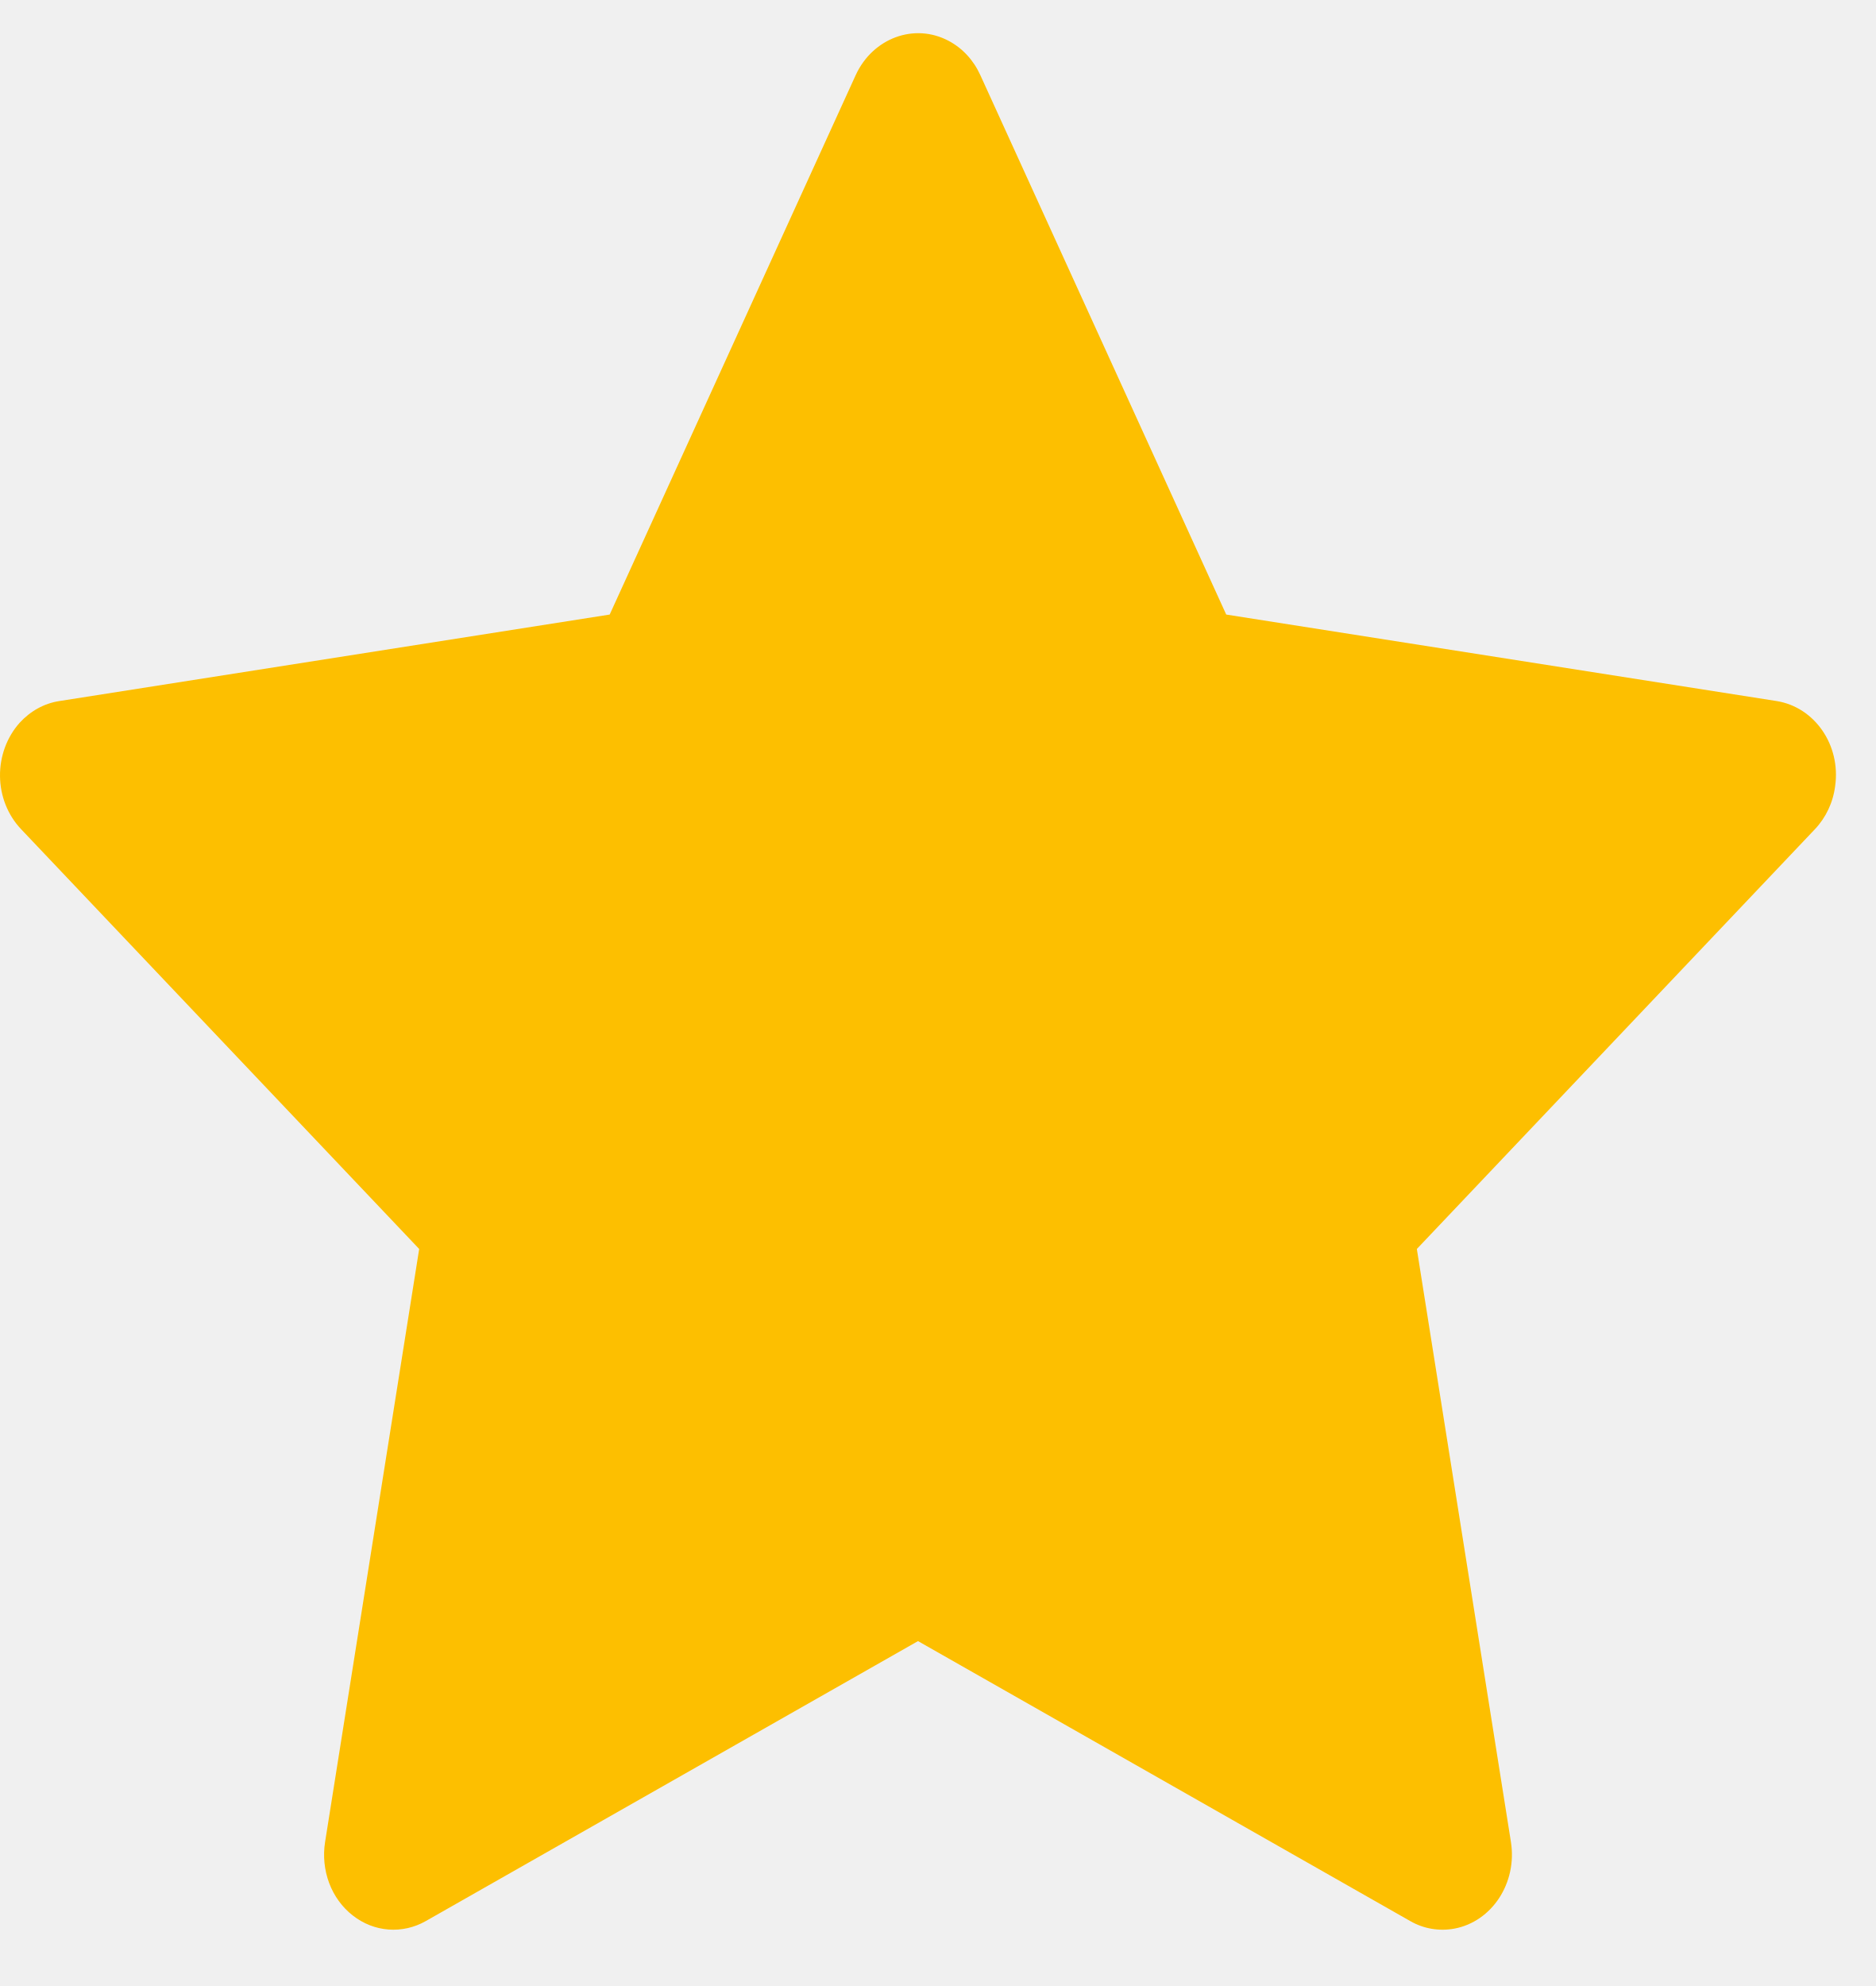
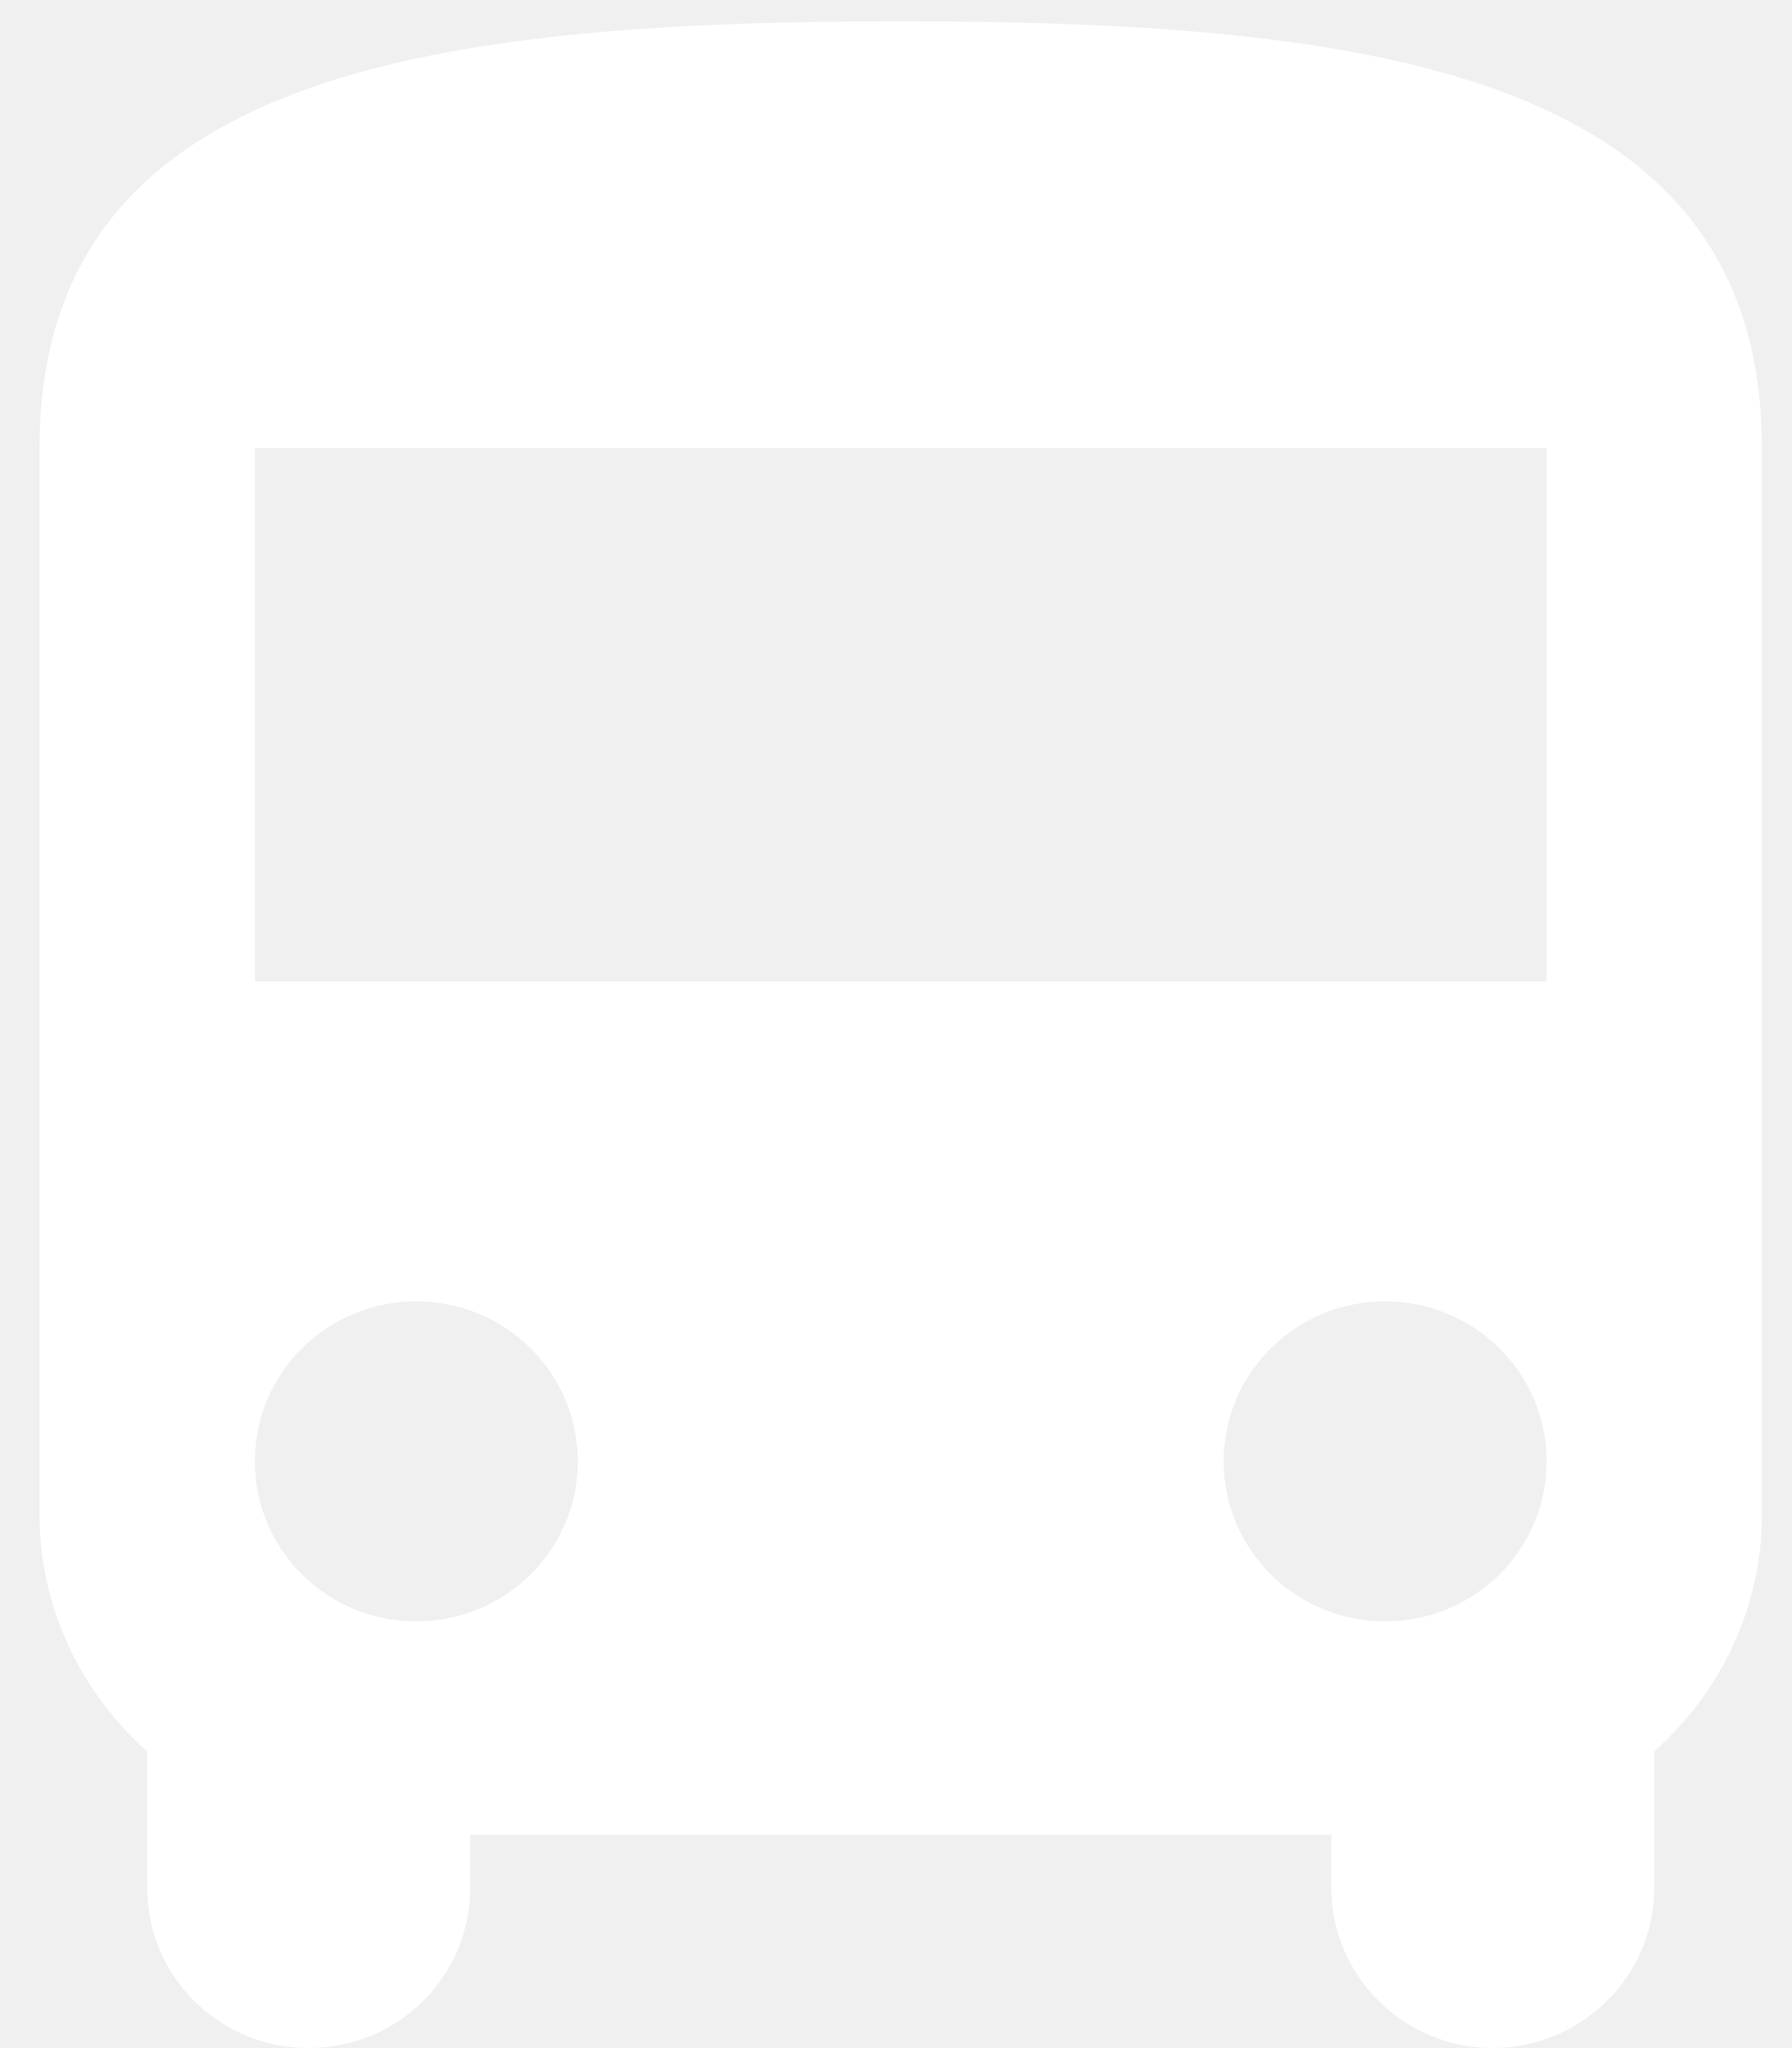
- <svg xmlns="http://www.w3.org/2000/svg" width="17" height="18" viewBox="0 0 17 18" fill="none">
-   <path d="M16.106 6.354L11.116 5.57L8.886 0.679C8.825 0.545 8.725 0.437 8.601 0.371C8.29 0.205 7.913 0.344 7.758 0.679L5.527 5.57L0.538 6.354C0.4 6.375 0.275 6.445 0.178 6.551C0.062 6.681 -0.002 6.855 5.53105e-05 7.035C0.002 7.216 0.071 7.388 0.19 7.514L3.8 11.32L2.947 16.695C2.927 16.82 2.94 16.949 2.984 17.067C3.028 17.184 3.102 17.286 3.197 17.36C3.292 17.435 3.404 17.479 3.521 17.488C3.638 17.497 3.755 17.471 3.859 17.412L8.322 14.874L12.785 17.412C12.907 17.482 13.048 17.505 13.184 17.48C13.526 17.416 13.755 17.065 13.697 16.695L12.844 11.32L16.454 7.514C16.552 7.41 16.617 7.274 16.636 7.125C16.689 6.753 16.45 6.409 16.106 6.354V6.354Z" fill="#FDBF00" />
+ <svg xmlns="http://www.w3.org/2000/svg" width="28" height="32" viewBox="0 0 28 32" fill="none">
+   <path d="M0.618 23.667C0.618 25.134 1.274 26.45 2.301 27.367V29.5C2.301 30.884 3.428 32 4.824 32C6.221 32 7.348 30.884 7.348 29.5V28.667H20.807V29.5C20.807 30.867 21.934 32 23.33 32C24.71 32 25.854 30.884 25.854 29.5V27.367C26.88 26.45 27.536 25.134 27.536 23.667V7C27.536 1.167 21.513 0.333 14.077 0.333C6.641 0.333 0.618 1.167 0.618 7V23.667ZM6.507 25.334C5.11 25.334 3.983 24.217 3.983 22.834C3.983 21.45 5.11 20.334 6.507 20.334C7.903 20.334 9.03 21.45 9.03 22.834C9.03 24.217 7.903 25.334 6.507 25.334ZM21.648 25.334C20.252 25.334 19.124 24.217 19.124 22.834C19.124 21.45 20.252 20.334 21.648 20.334C23.044 20.334 24.171 21.45 24.171 22.834C24.171 24.217 23.044 25.334 21.648 25.334ZM24.171 15.334H3.983V7H24.171V15.334Z" fill="white" />
</svg>
